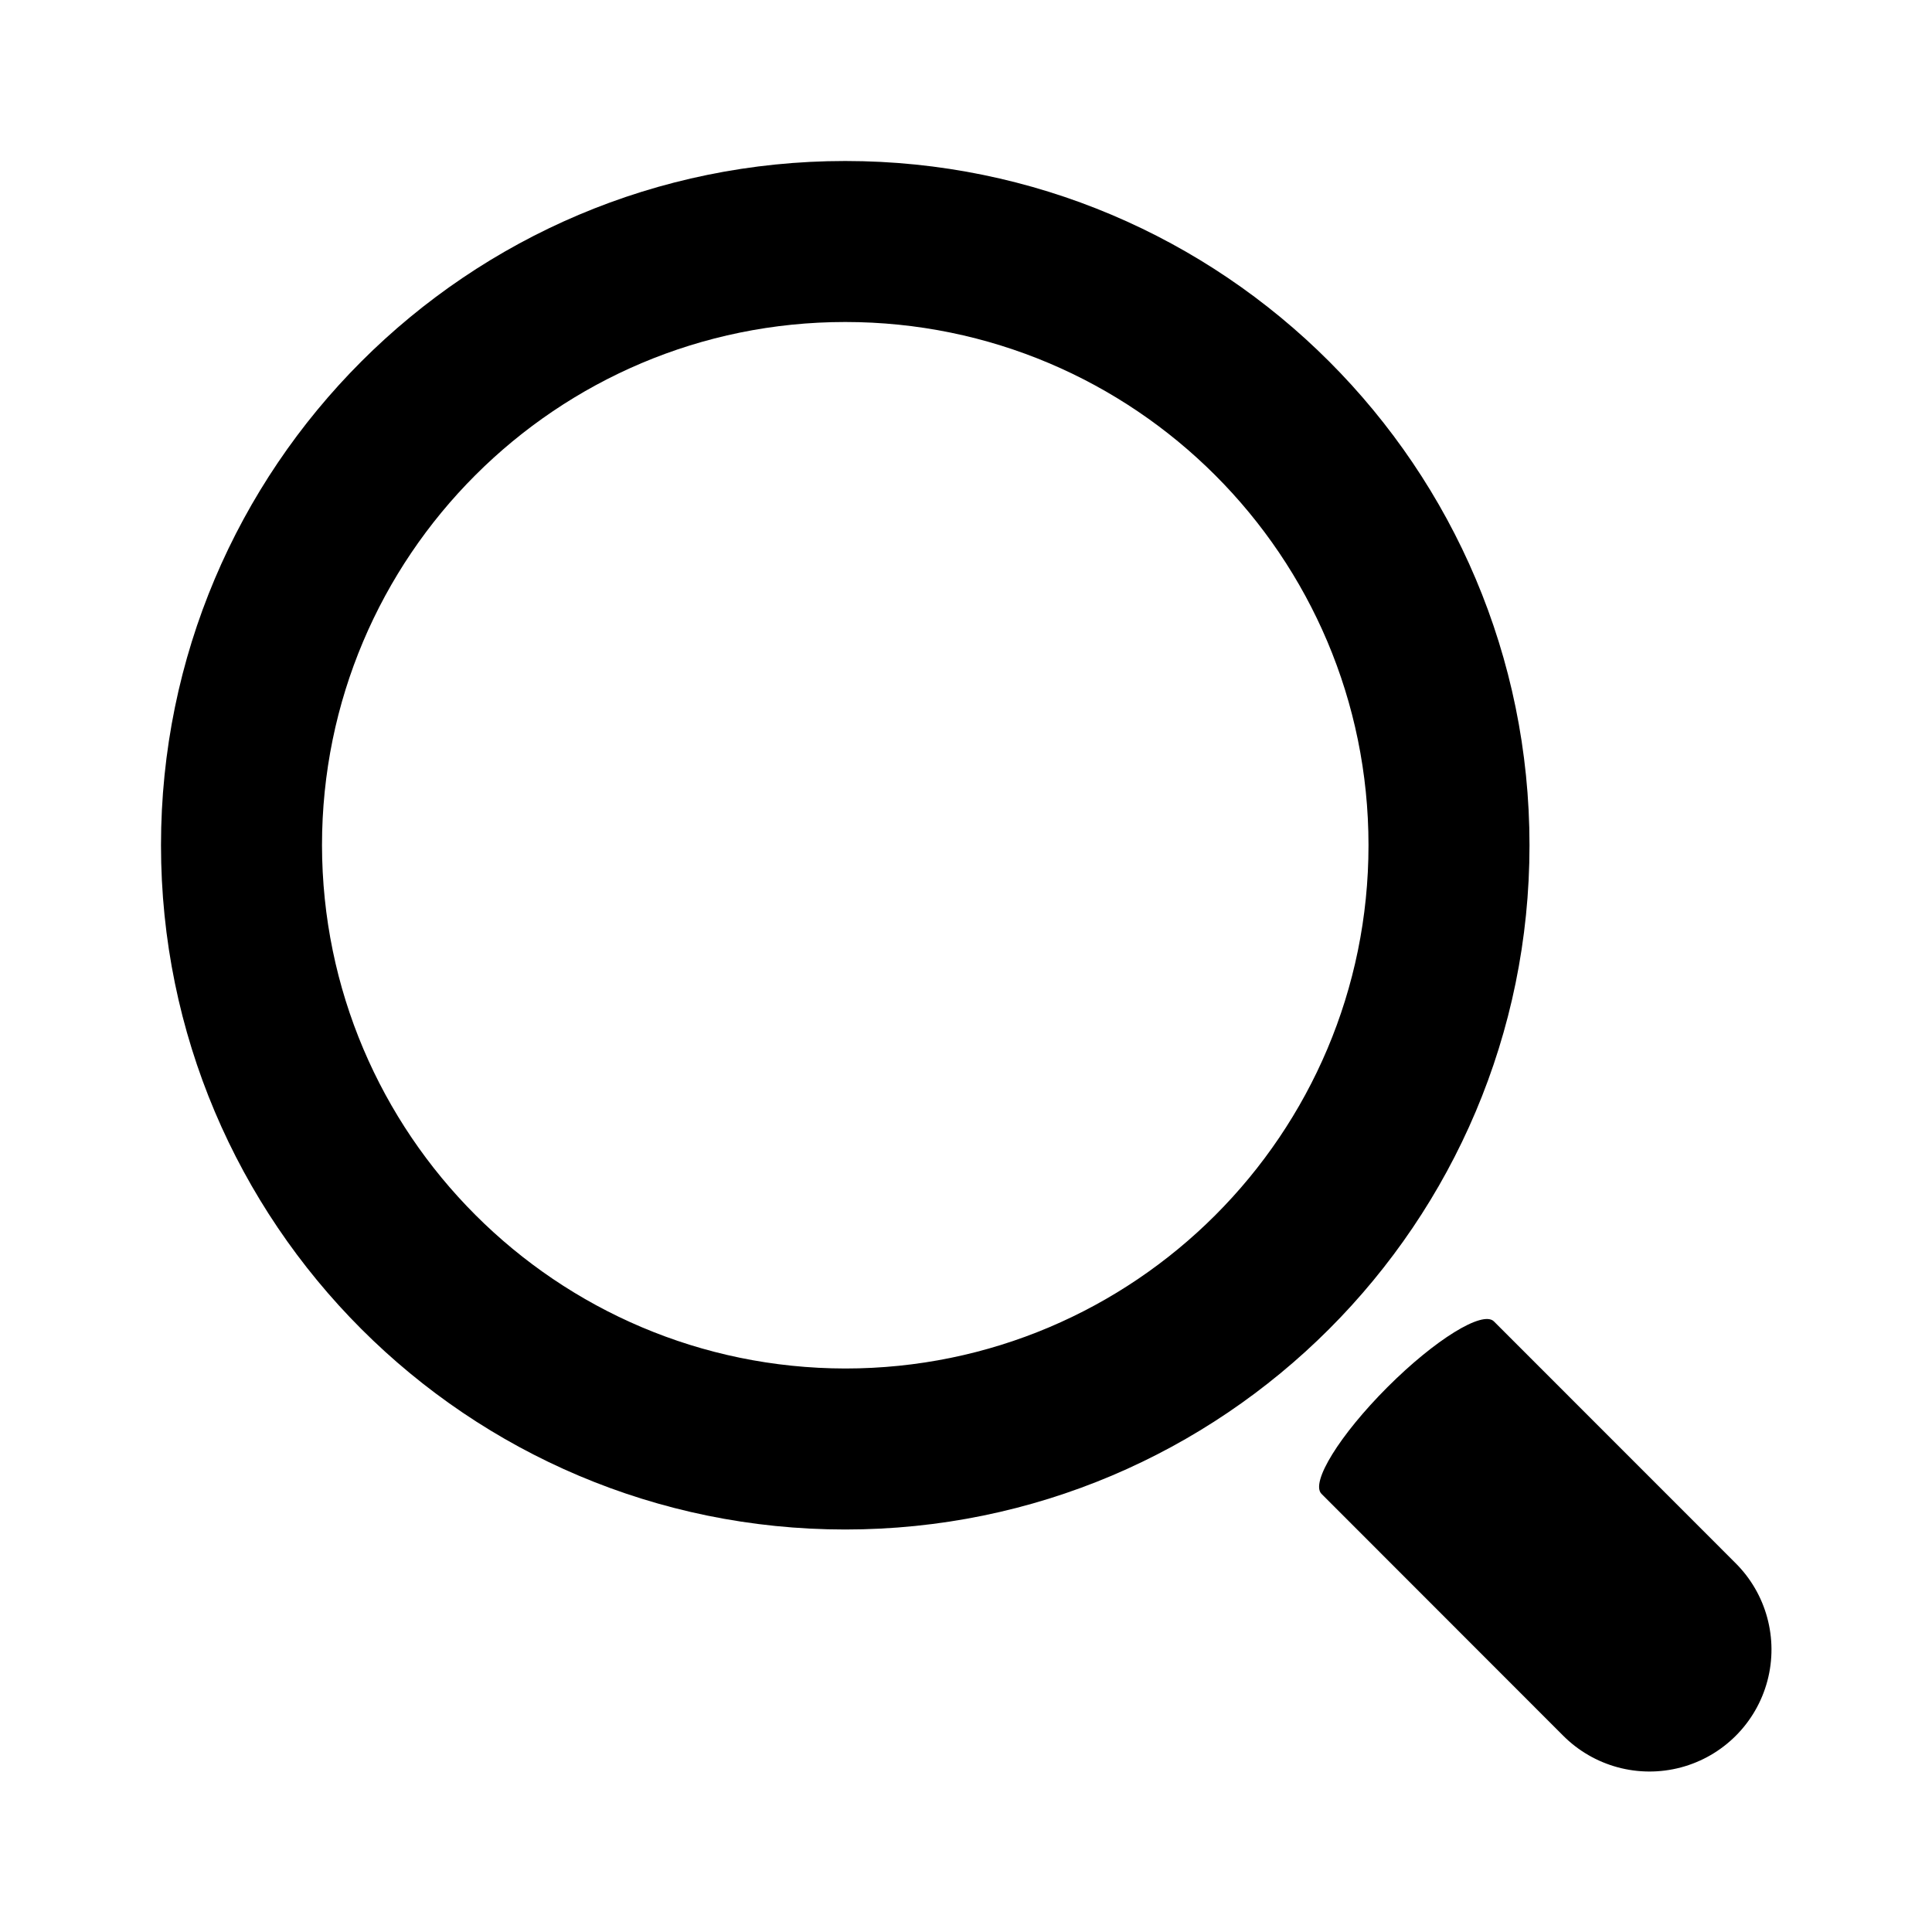
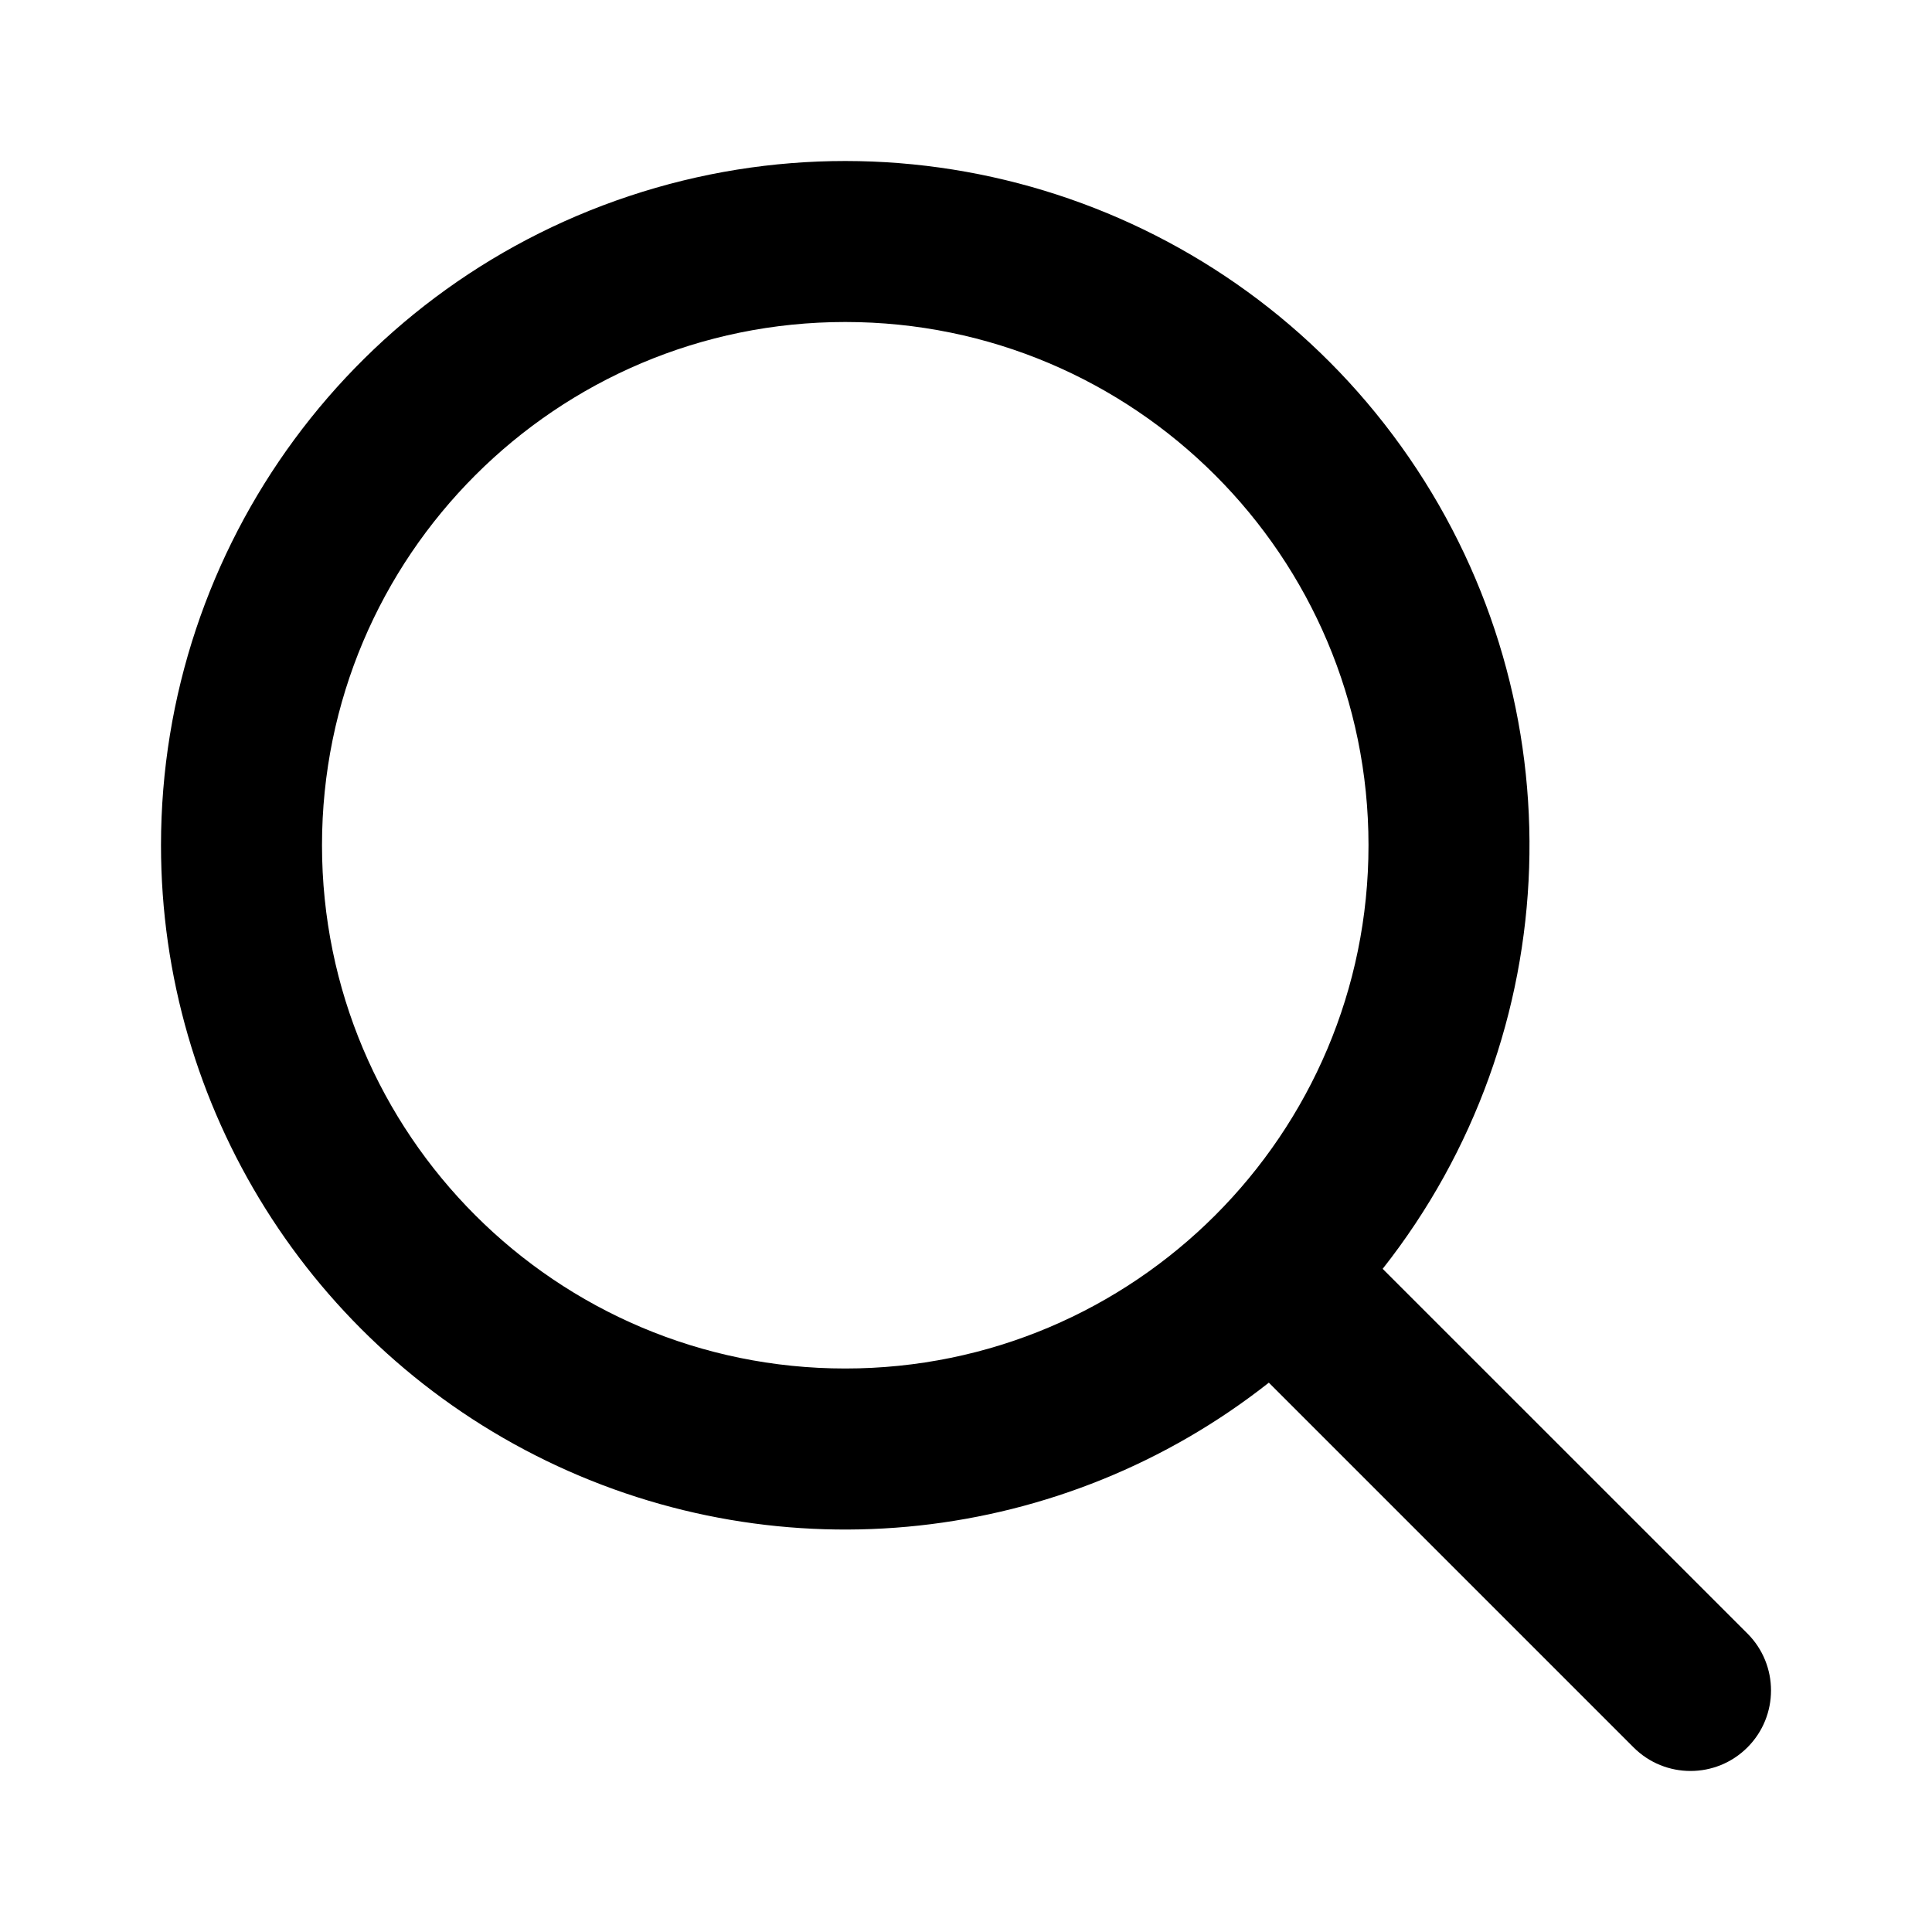
<svg xmlns="http://www.w3.org/2000/svg" viewBox="0 0 24 24">
-   <path d="M19 10.5a8.5 8.5 0 1 0-8.5 8.5 8.5 8.5 0 0 0 8.5-8.5zm-15 0a6.5 6.5 0 1 1 6.5 6.5A6.509 6.509 0 0 1 4 10.5zm14.558 5.915c-.14-.14-.733.227-1.324.818-.591.592-.958 1.184-.818 1.324l2.998 3a1.515 1.515 0 1 0 2.142-2.143z" />
+   <path d="M10.5 4a6.5 6.5 0 1 0 0 13 6.5 6.5 0 0 0 0-13zM2 10.5a8.5 8.5 0 1 1 15.176 5.262l4.531 4.53a1 1 0 0 1-1.414 1.415l-4.531-4.531A8.5 8.5 0 0 1 2 10.5z" />
</svg>
